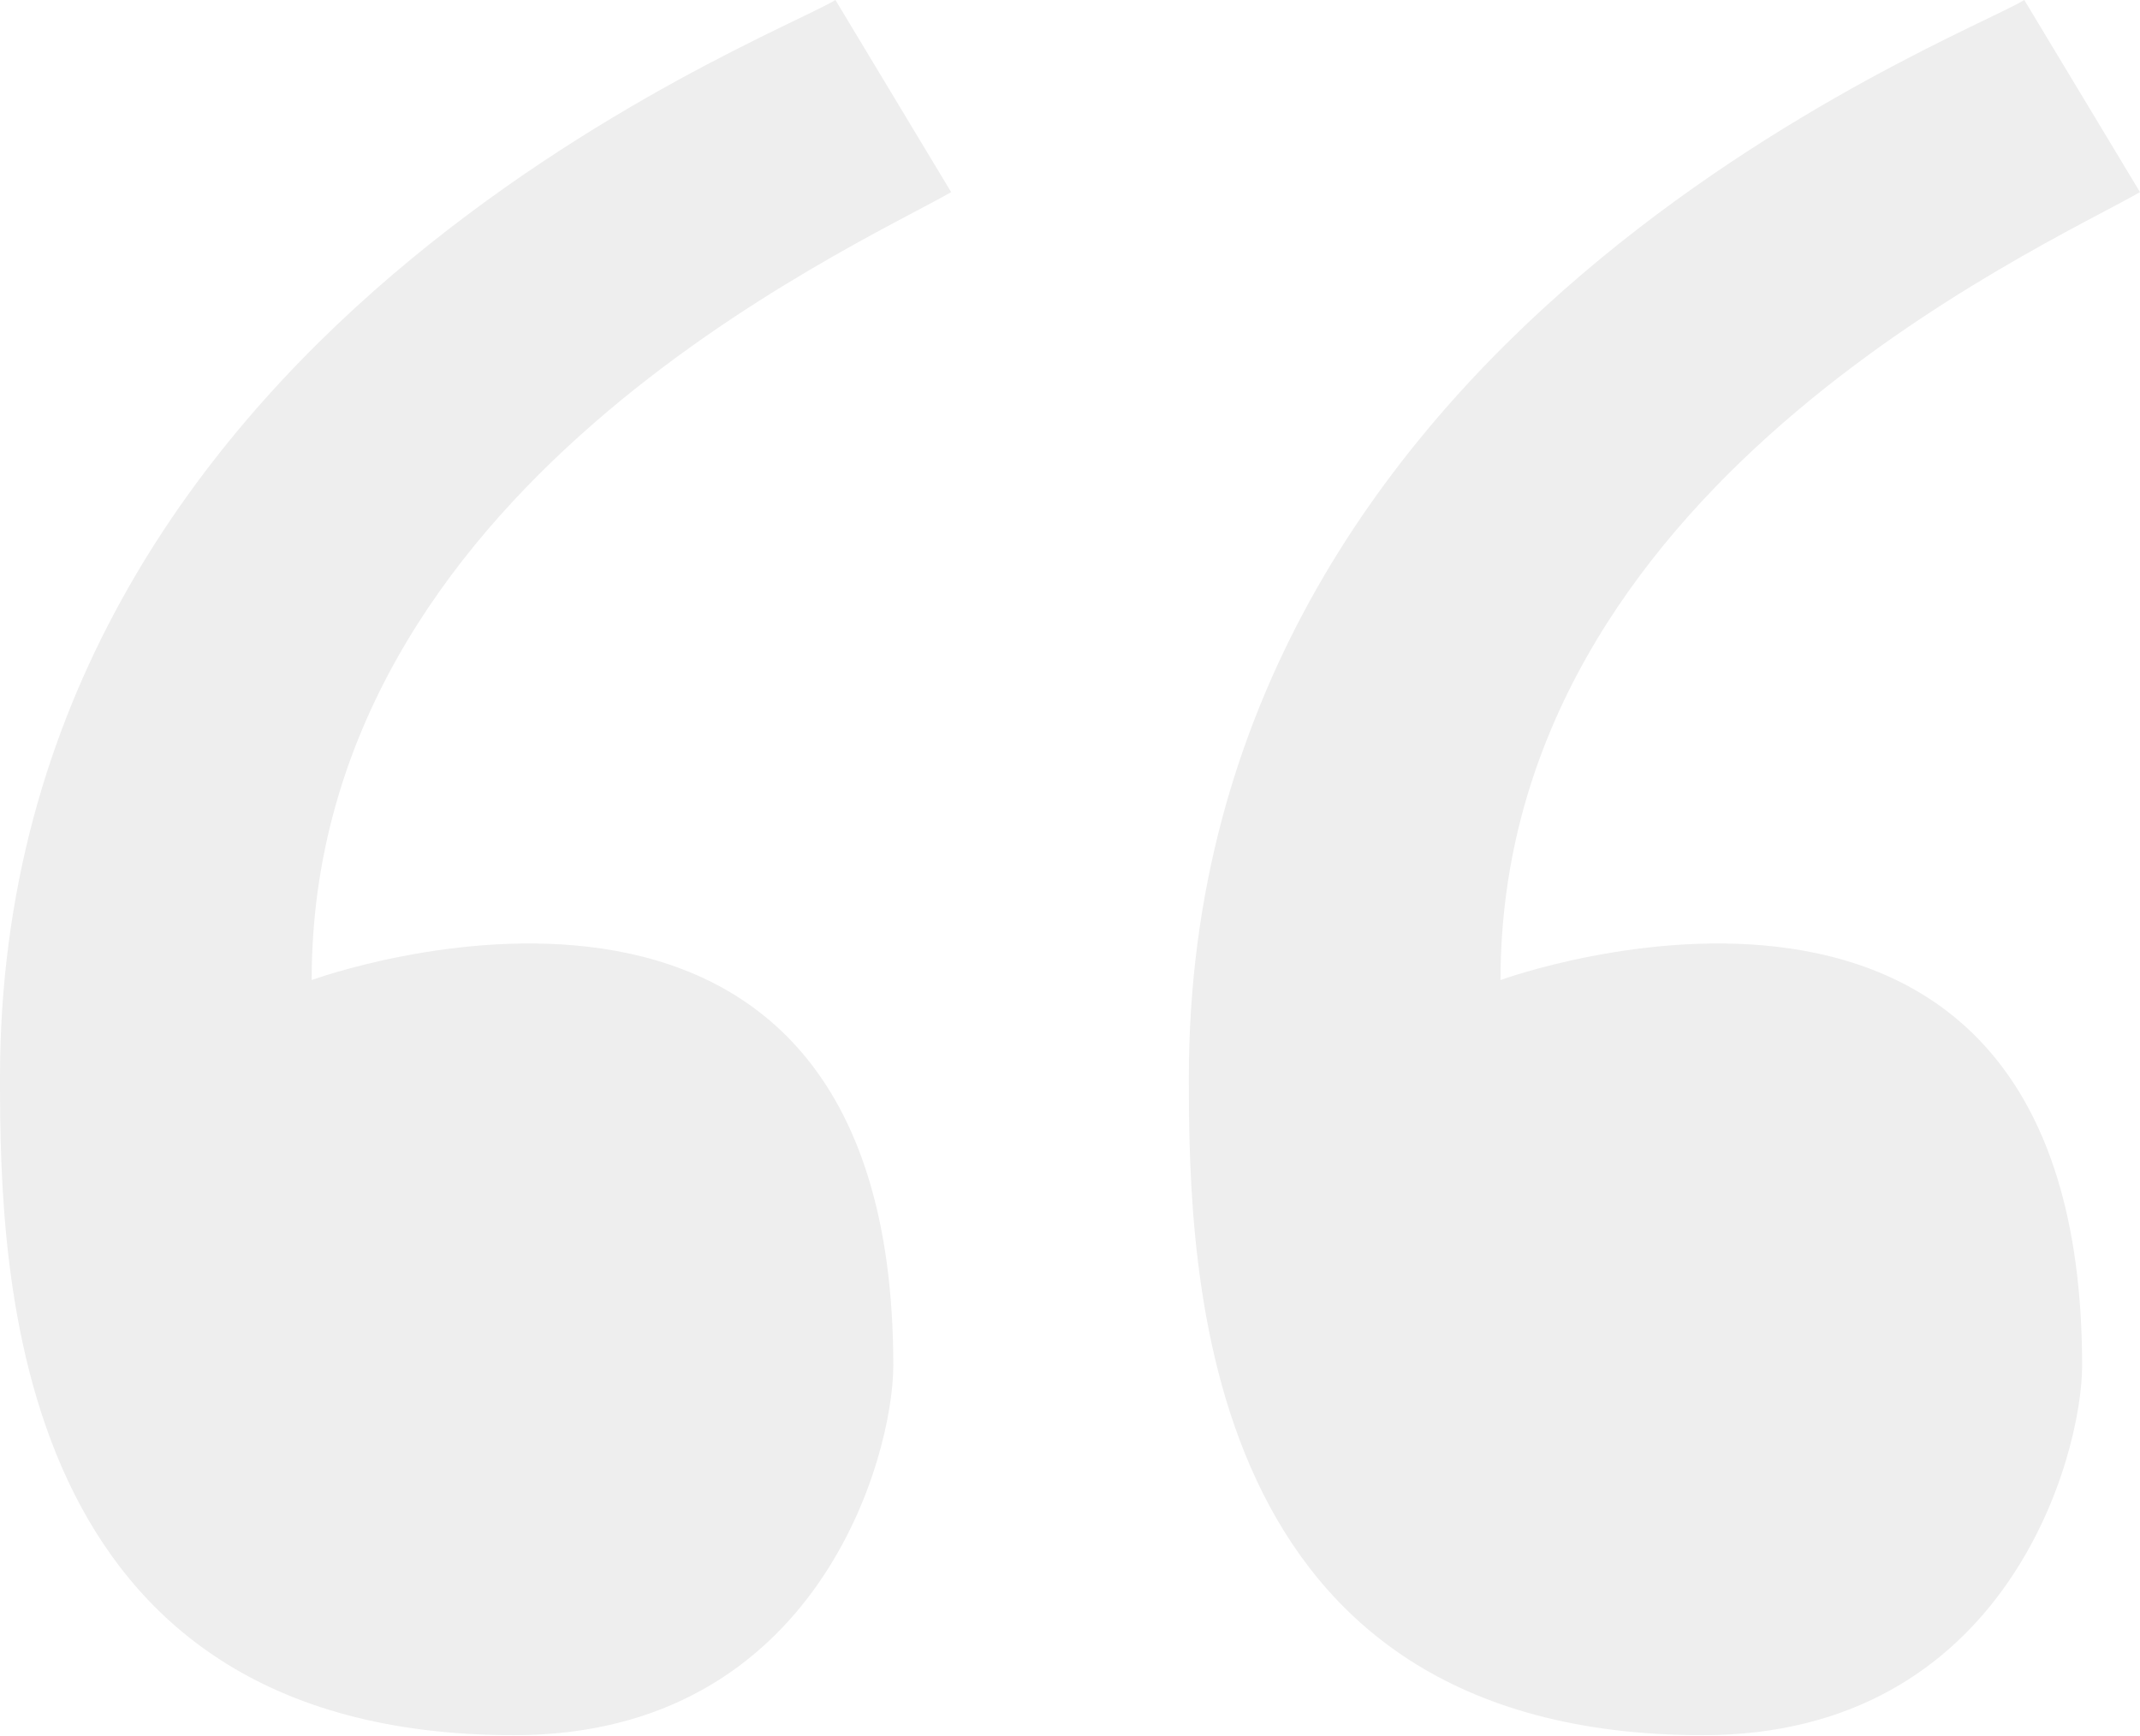
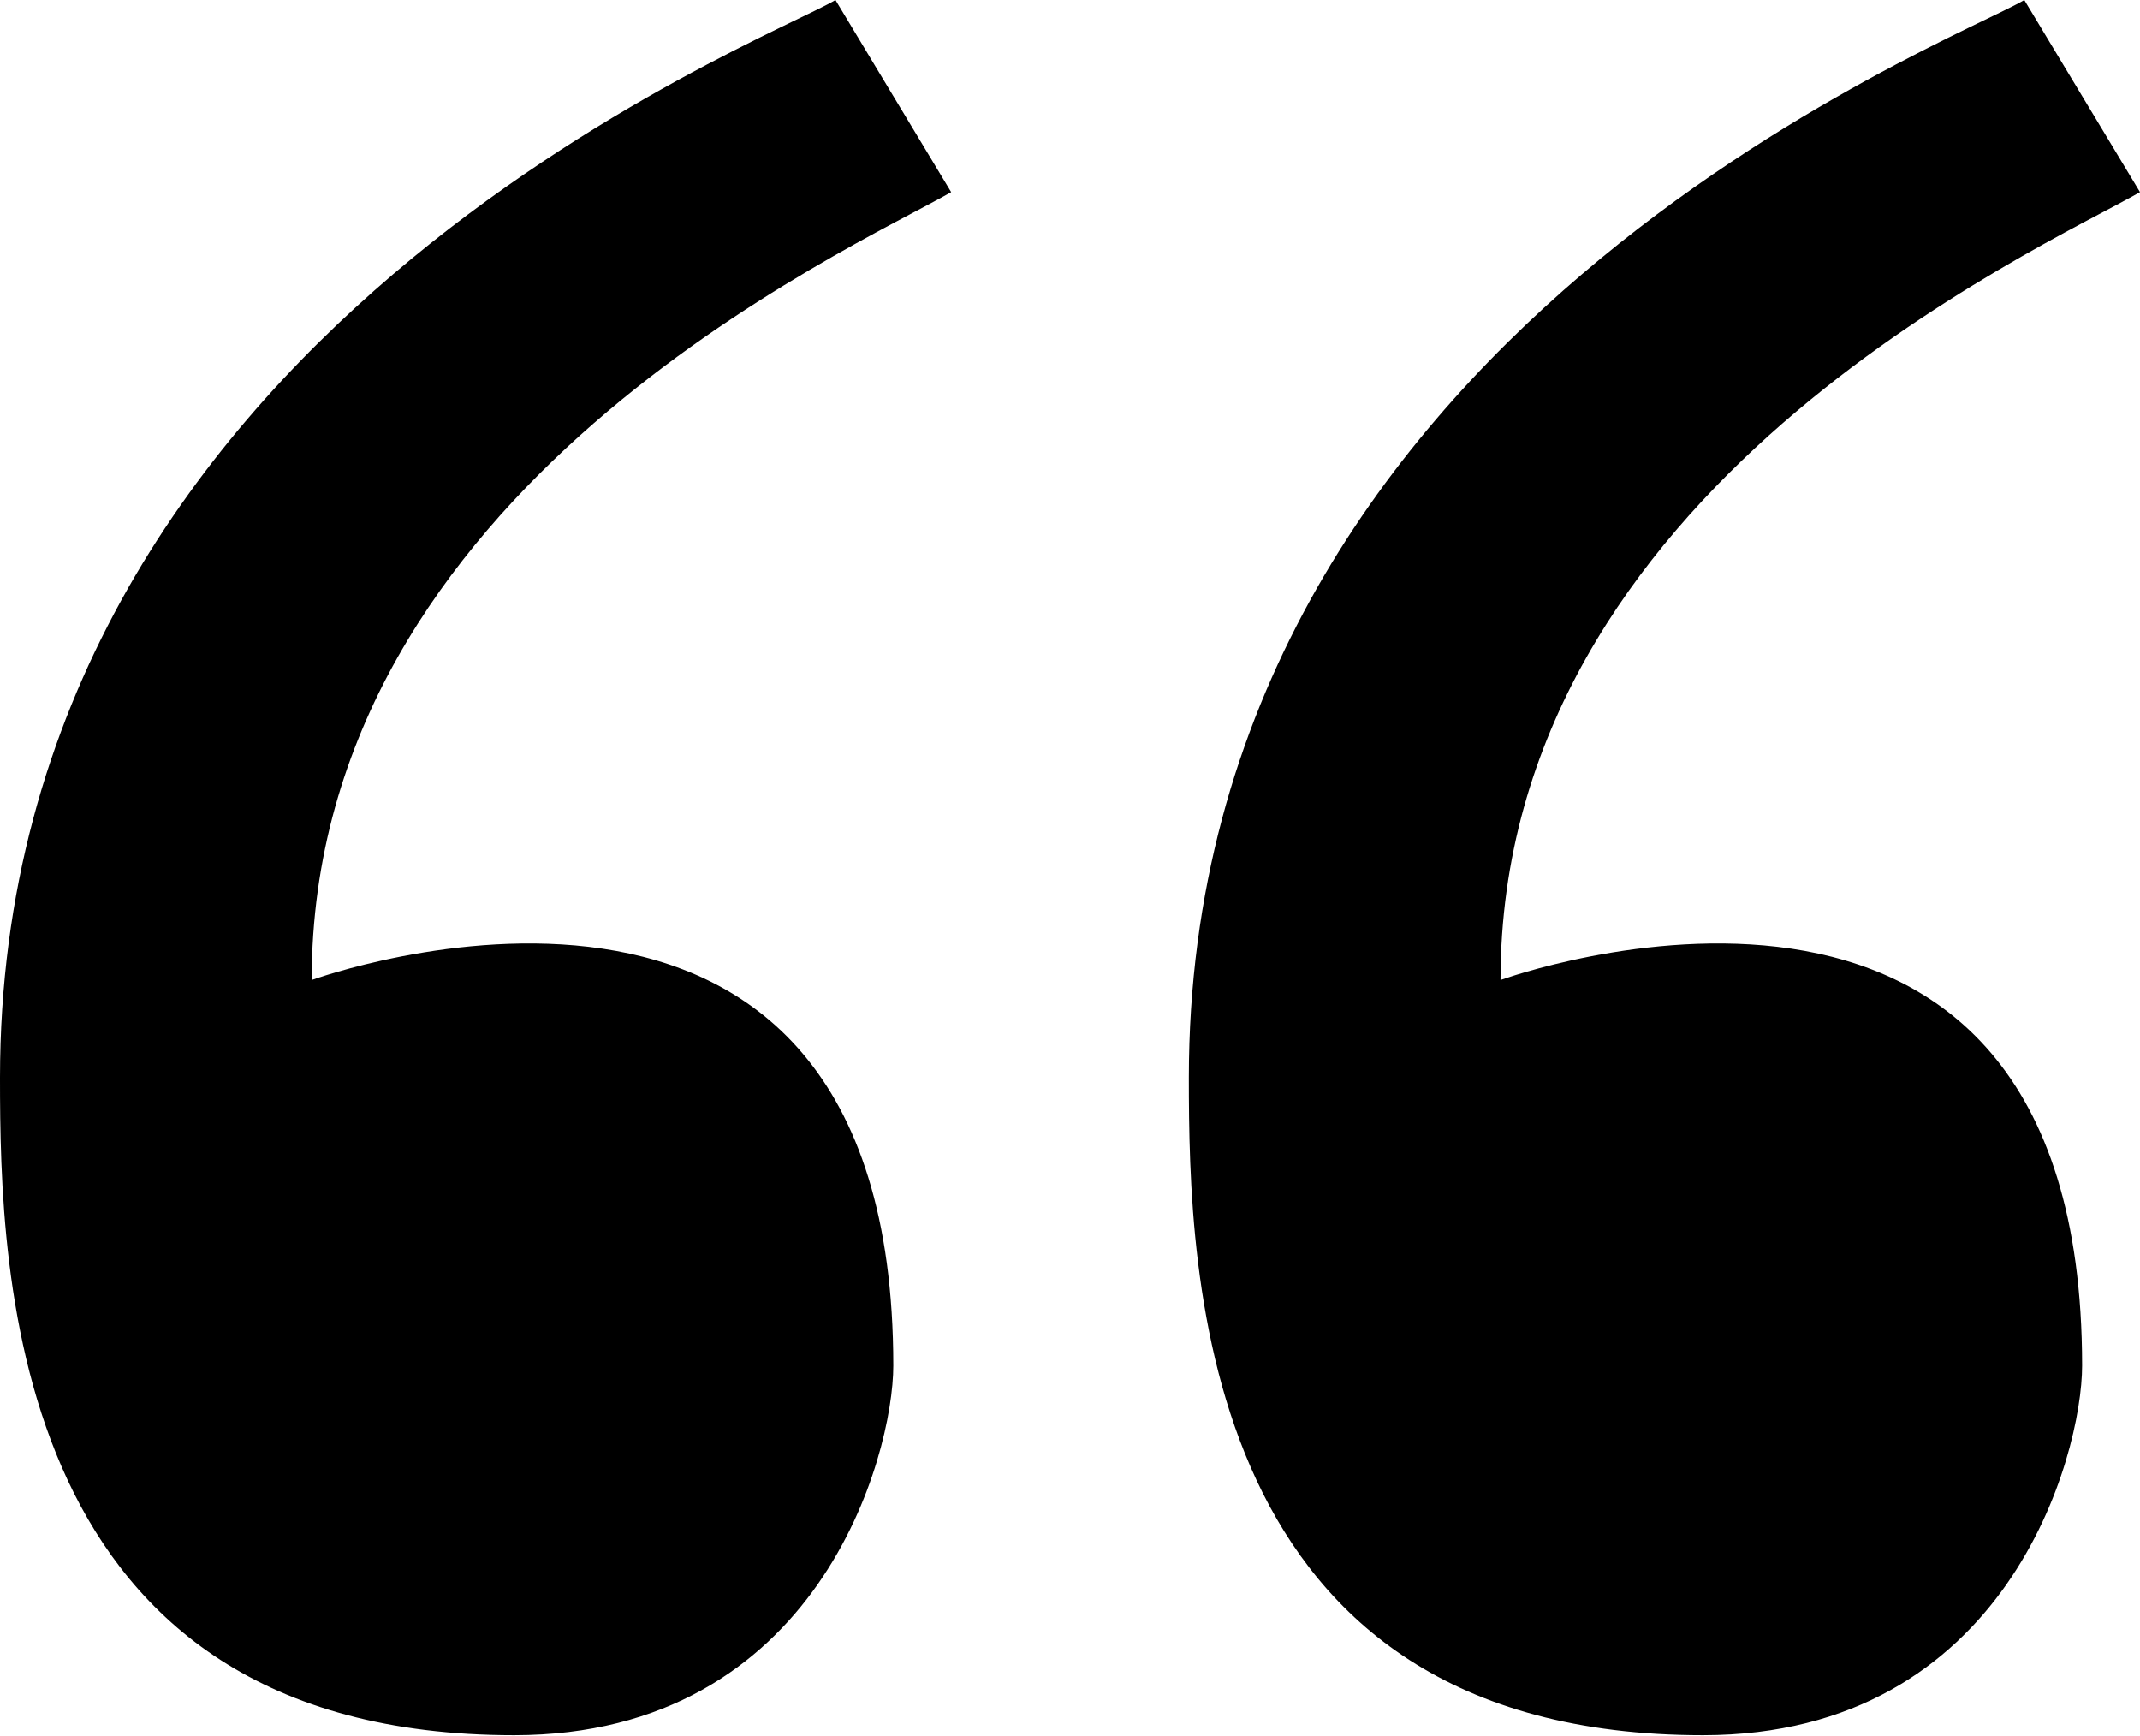
- <svg xmlns="http://www.w3.org/2000/svg" version="1.1" id="Layer_1" x="0px" y="0px" width="78.672px" height="63.789px" viewBox="0 0 78.672 63.789" enable-background="new 0 0 78.672 63.789" xml:space="preserve">
-   <g>
-     <path fill="#EEEEEE" d="M34.967,7.063L30.713,0C28.272,1.495,0,12.207,0,39.617c0,7.231,0.336,24.172,18.9,24.172 c11.187,0,13.94-10.279,13.94-13.584c0-21.977-21.382-14.177-21.382-14.177C11.458,17.957,31.263,9.184,34.967,7.063z" />
-   </g>
-   <g>
-     <path fill="#EEEEEE" d="M78.672,7.063L74.418,0c-2.44,1.495-30.713,12.207-30.713,39.617c0,7.231,0.337,24.172,18.9,24.172 c11.187,0,13.939-10.279,13.939-13.584c0-21.977-21.381-14.177-21.381-14.177C55.165,17.957,74.969,9.184,78.672,7.063z" />
-   </g>
+ <svg xmlns="http://www.w3.org/2000/svg" version="1.1" id="Layer_1" x="0" y="0" width="78.672" height="63.789" xml:space="preserve">
+   <path d="M34.967 7.063L30.713 0C28.272 1.495 0 12.207 0 39.617c0 7.231.336 24.172 18.9 24.172 11.187 0 13.94-10.279 13.94-13.584 0-21.977-21.382-14.177-21.382-14.177 0-18.071 19.805-26.844 23.509-28.965zm43.705 0L74.418 0c-2.44 1.495-30.713 12.207-30.713 39.617 0 7.231.337 24.172 18.9 24.172 11.187 0 13.939-10.279 13.939-13.584 0-21.977-21.381-14.177-21.381-14.177.002-18.071 19.806-26.844 23.509-28.965z" />
</svg>
